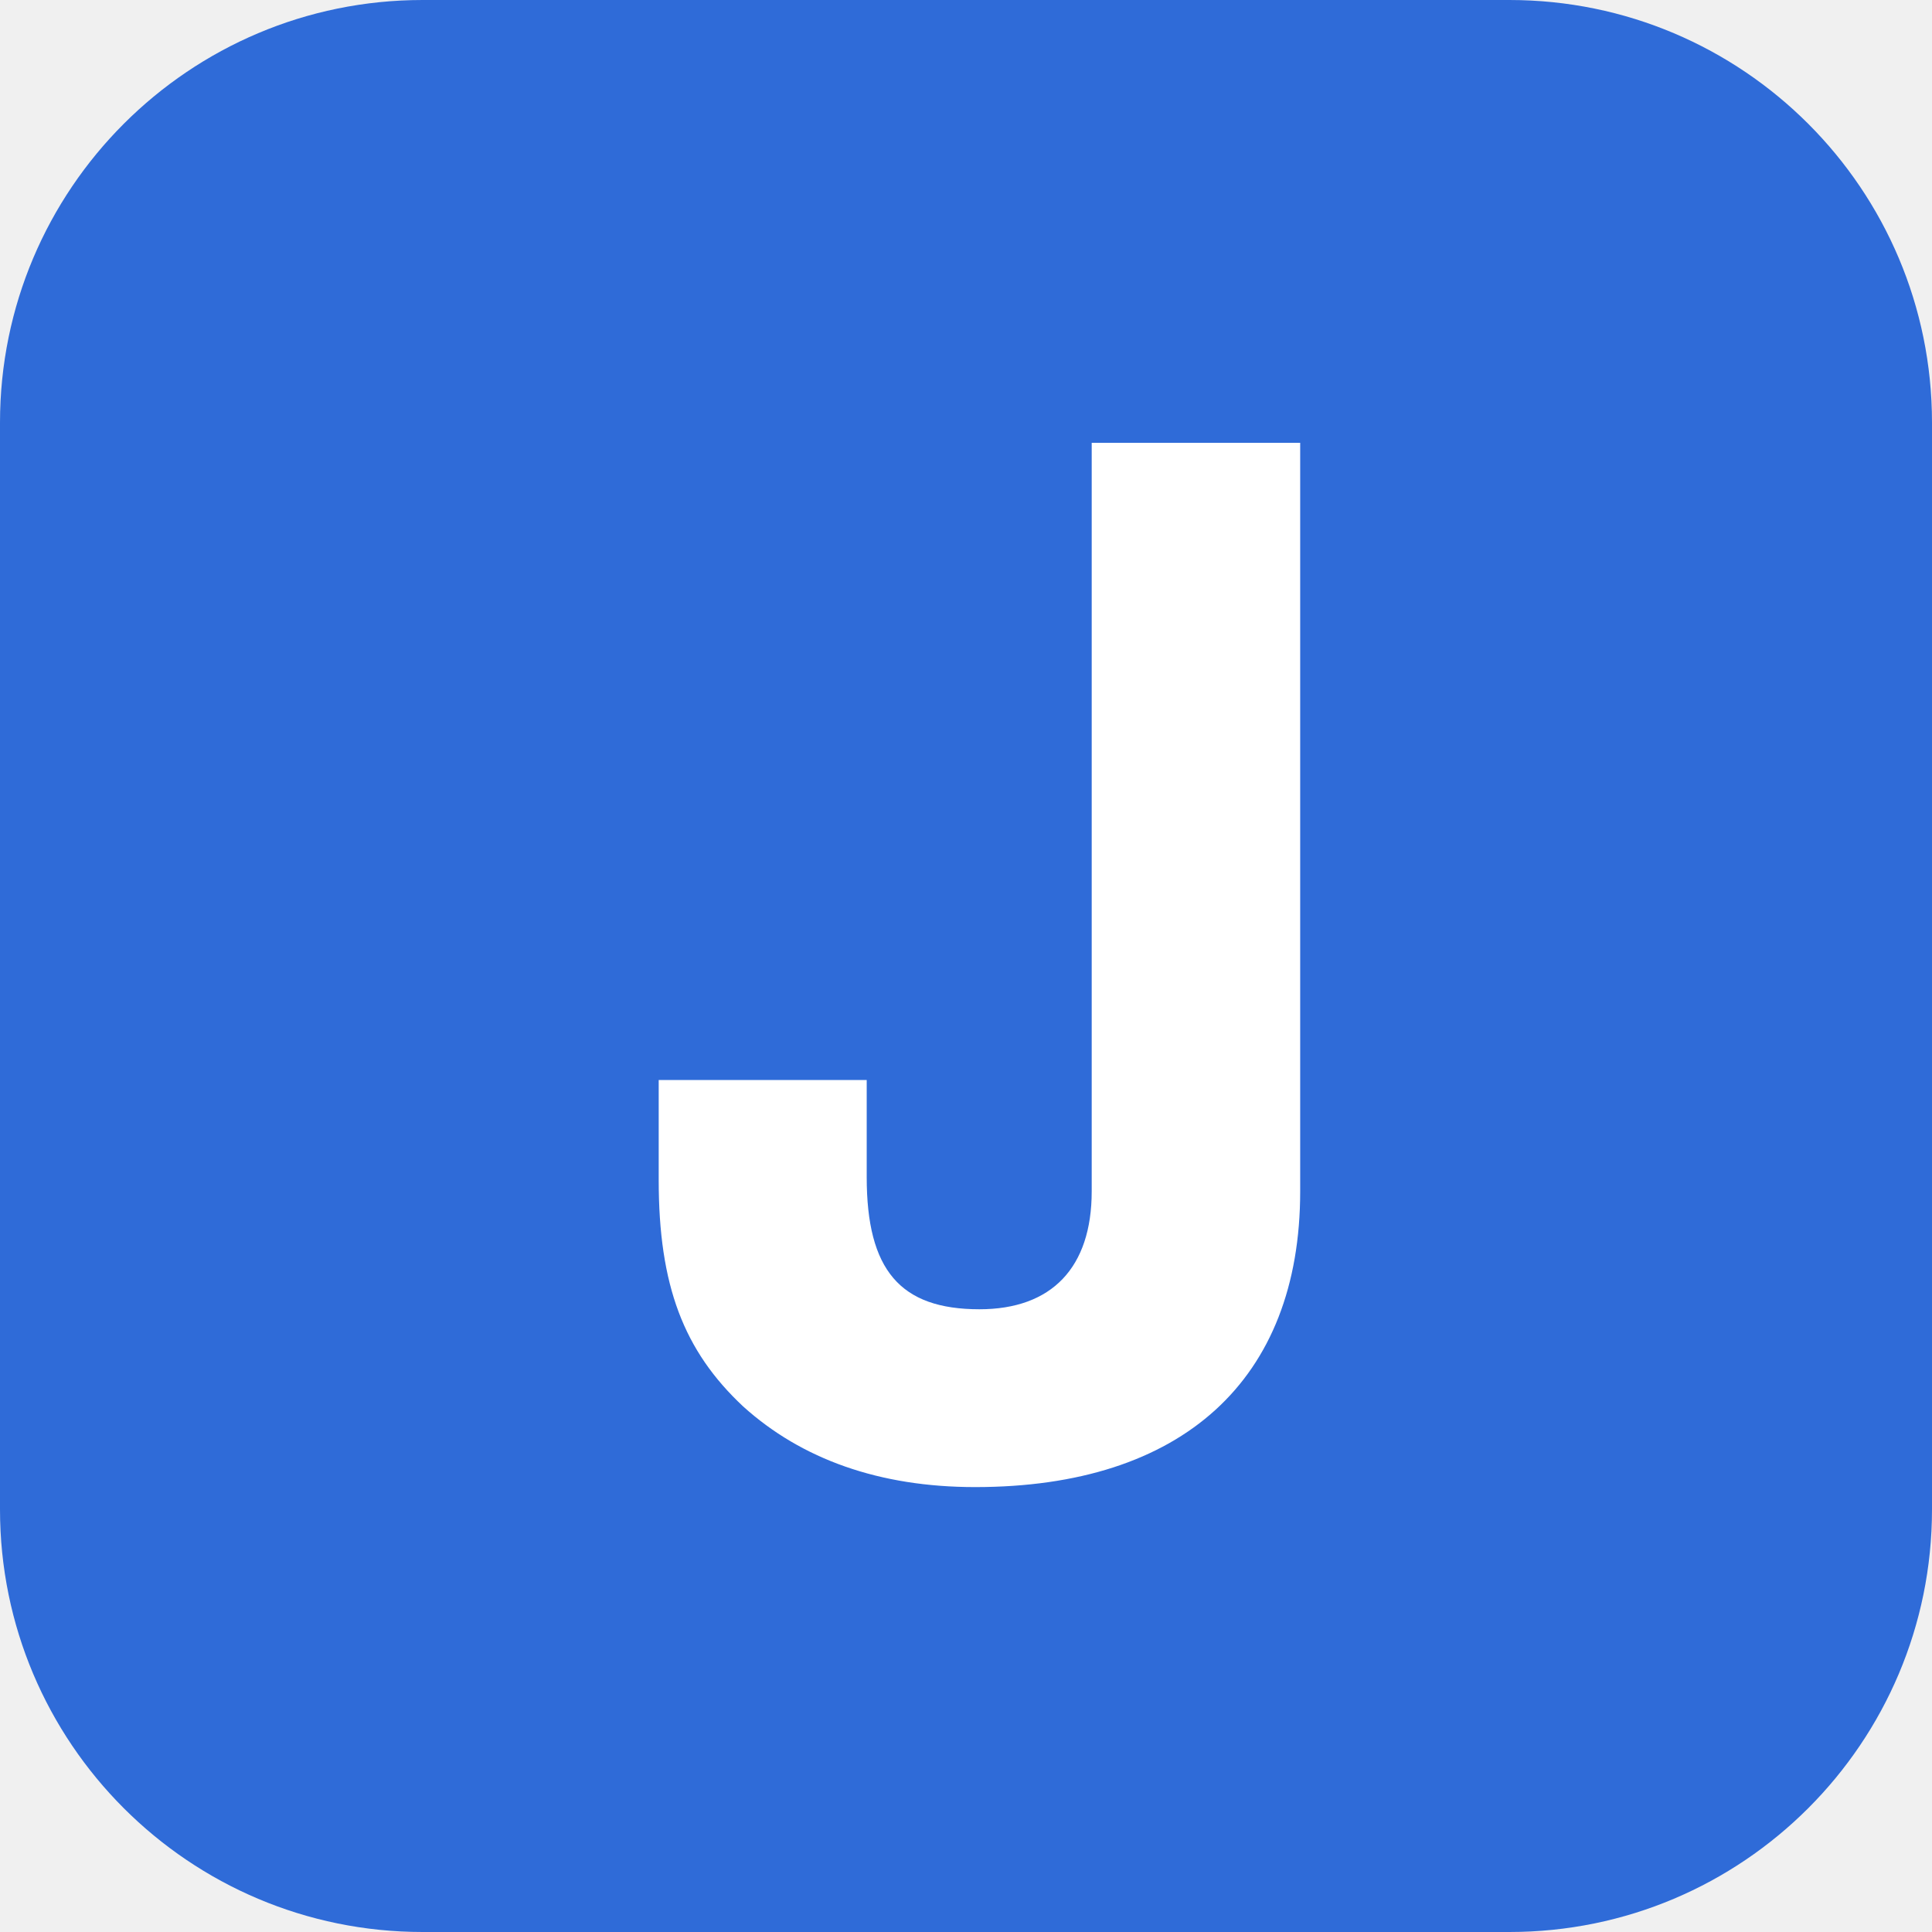
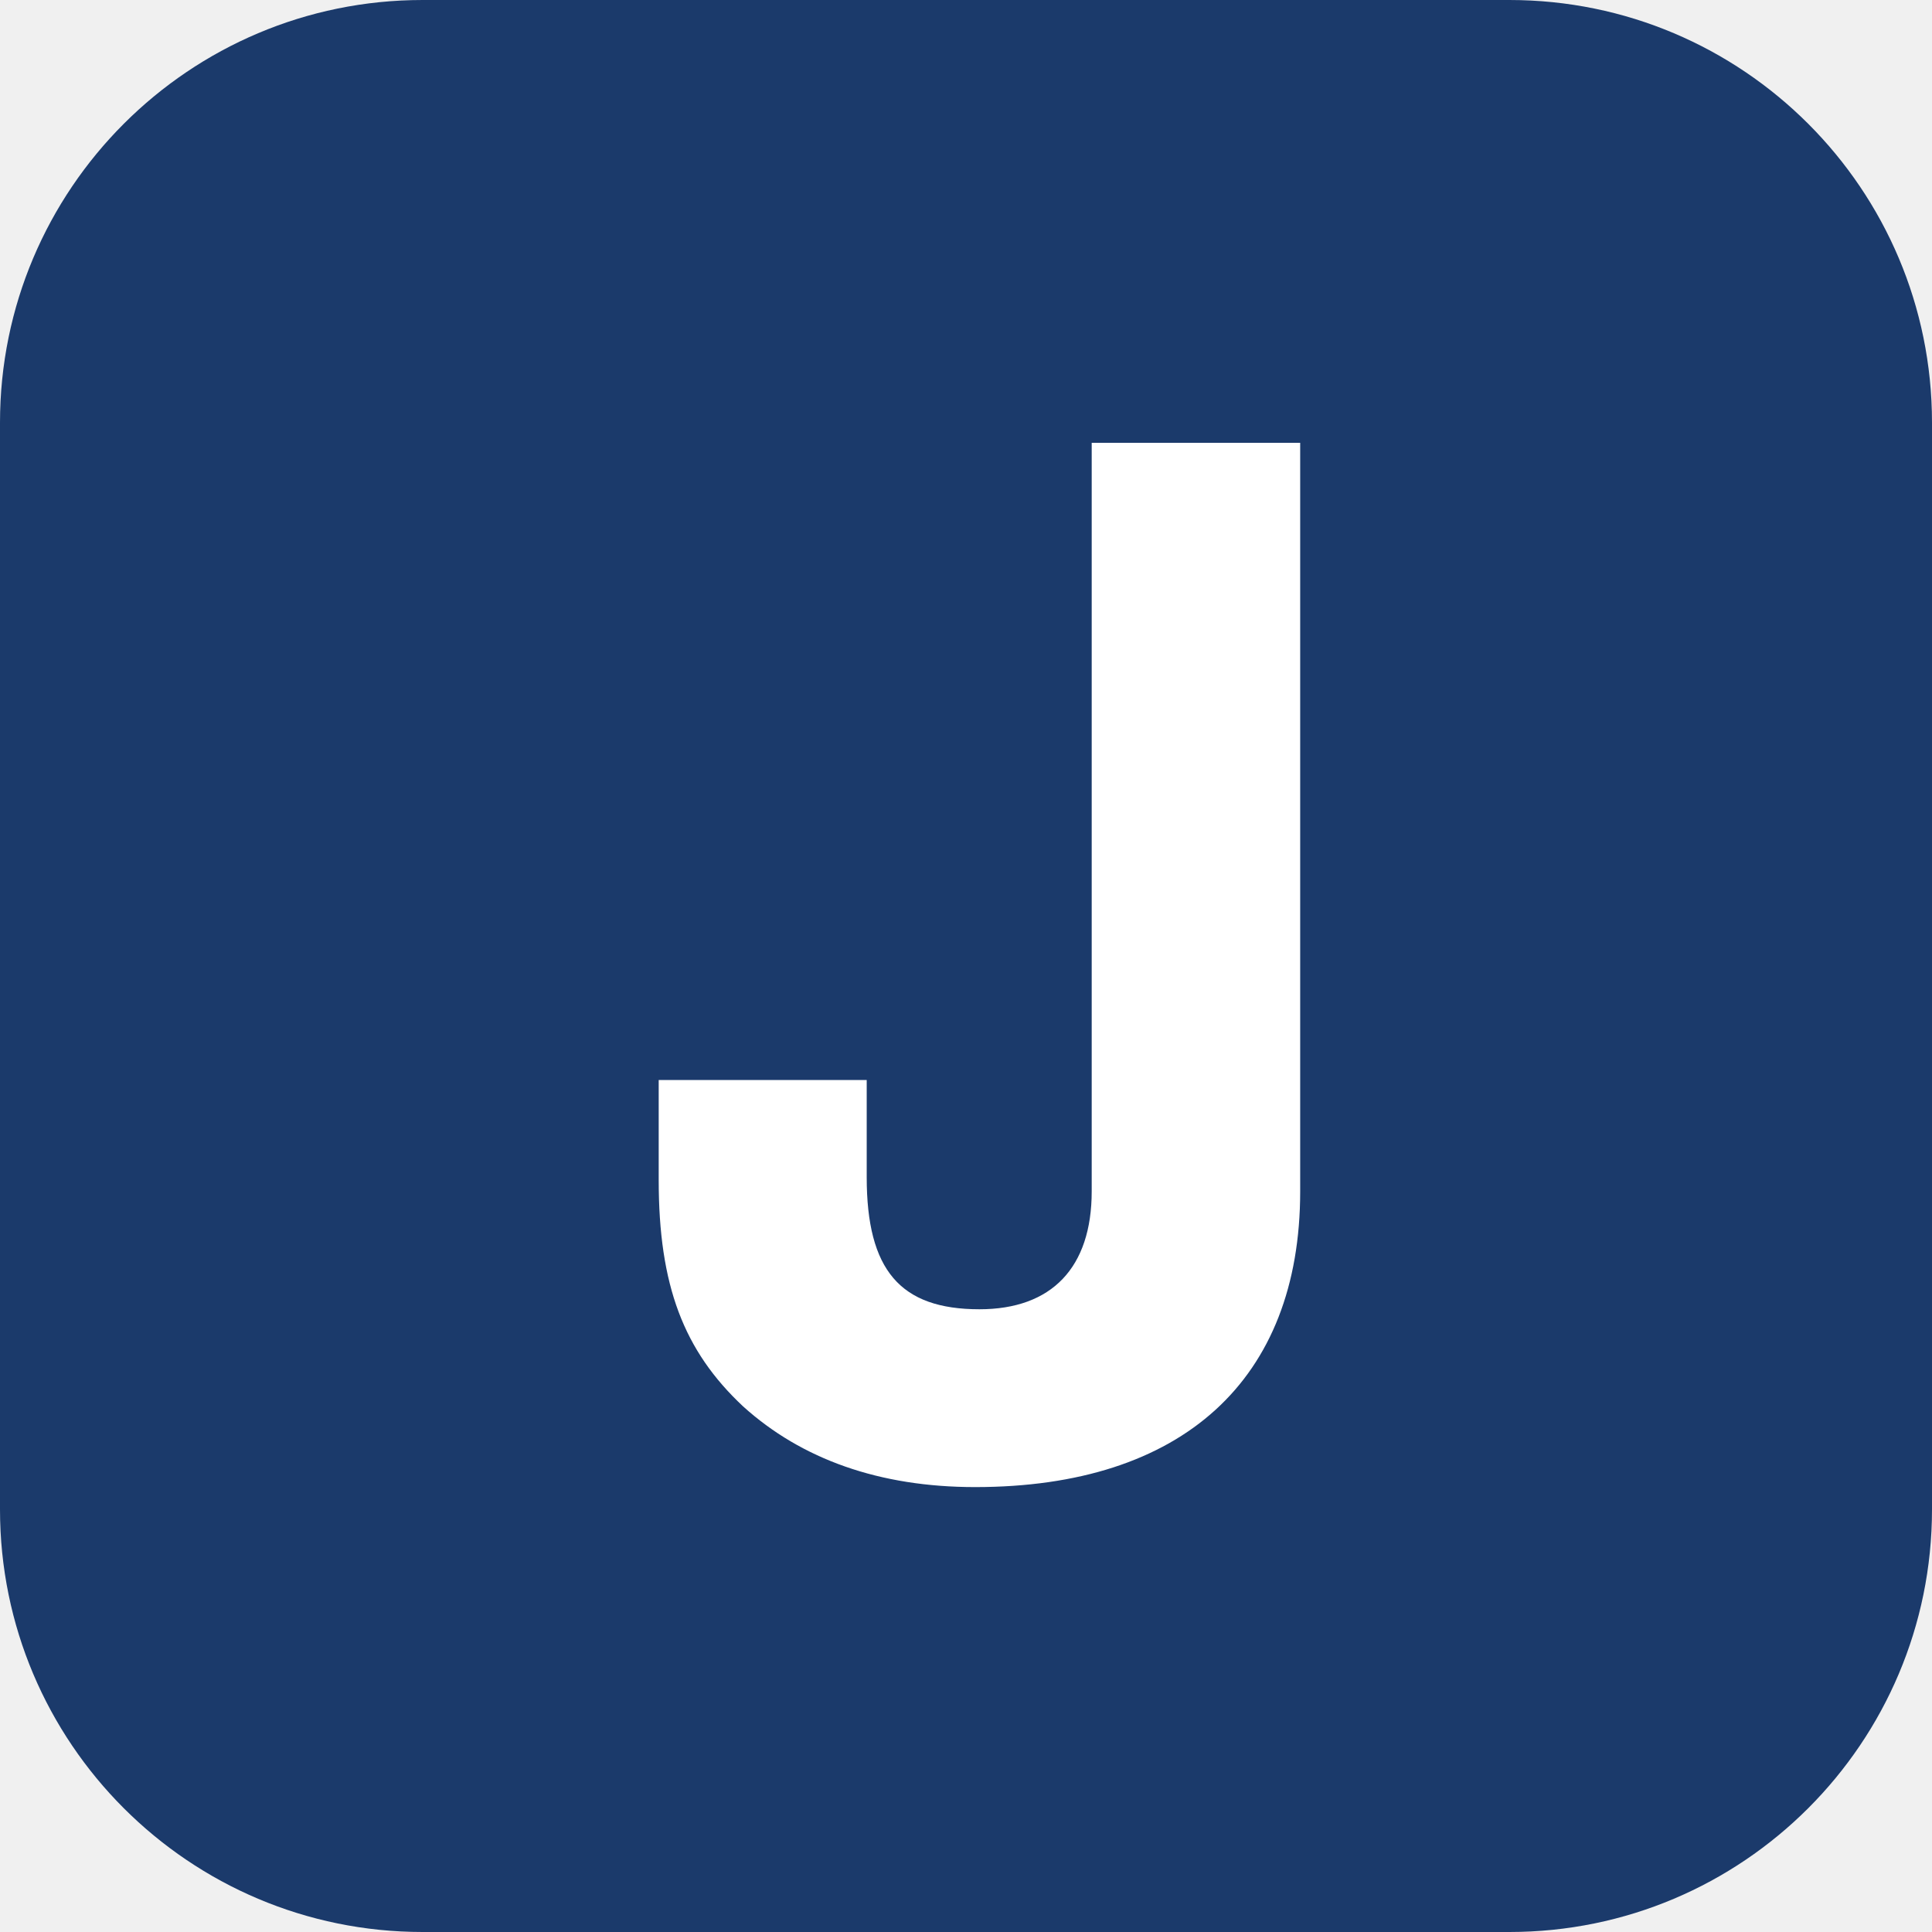
<svg xmlns="http://www.w3.org/2000/svg" viewBox="0 0 64 64">
-   <rect width="64" height="64" rx="14" fill="#2f6bd8" />
+   <rect width="64" height="64" rx="14" fill="#1b3a6b" />
  <text x="33.5" y="48.2" font-family="Helvetica,Arial,sans-serif" font-size="46" font-weight="700" fill="#fff" text-anchor="middle">J</text>
</svg>
